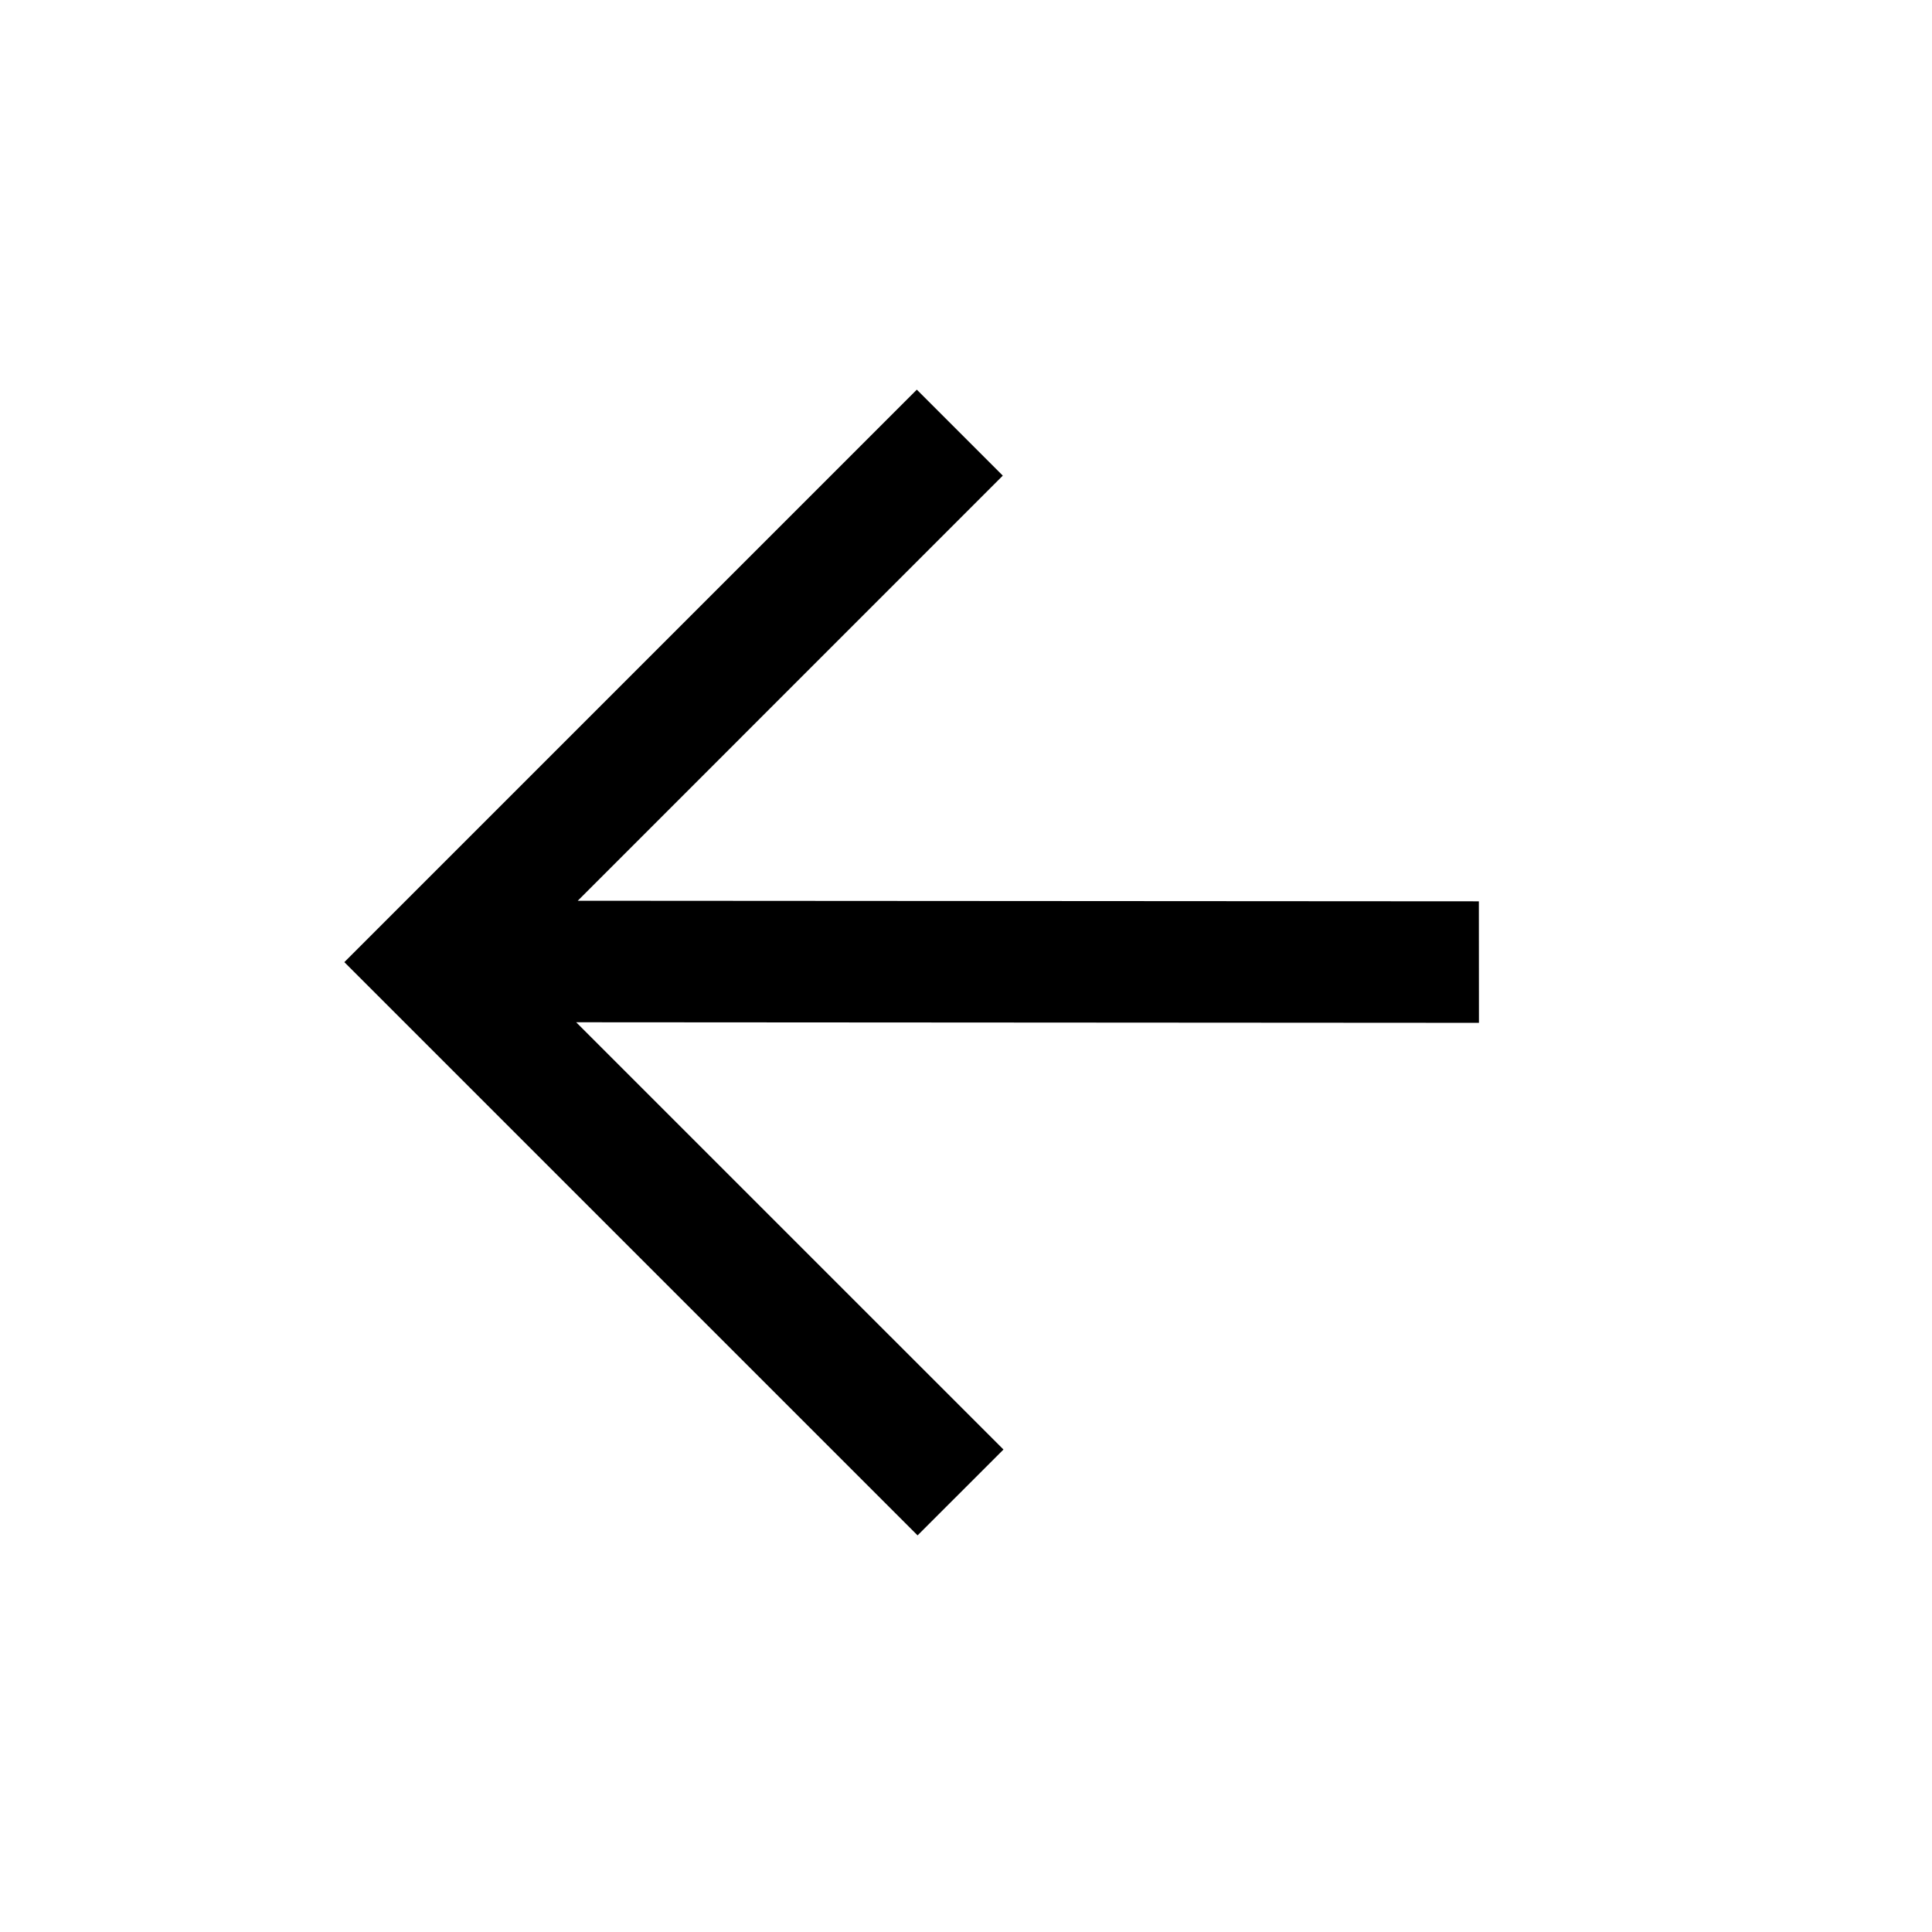
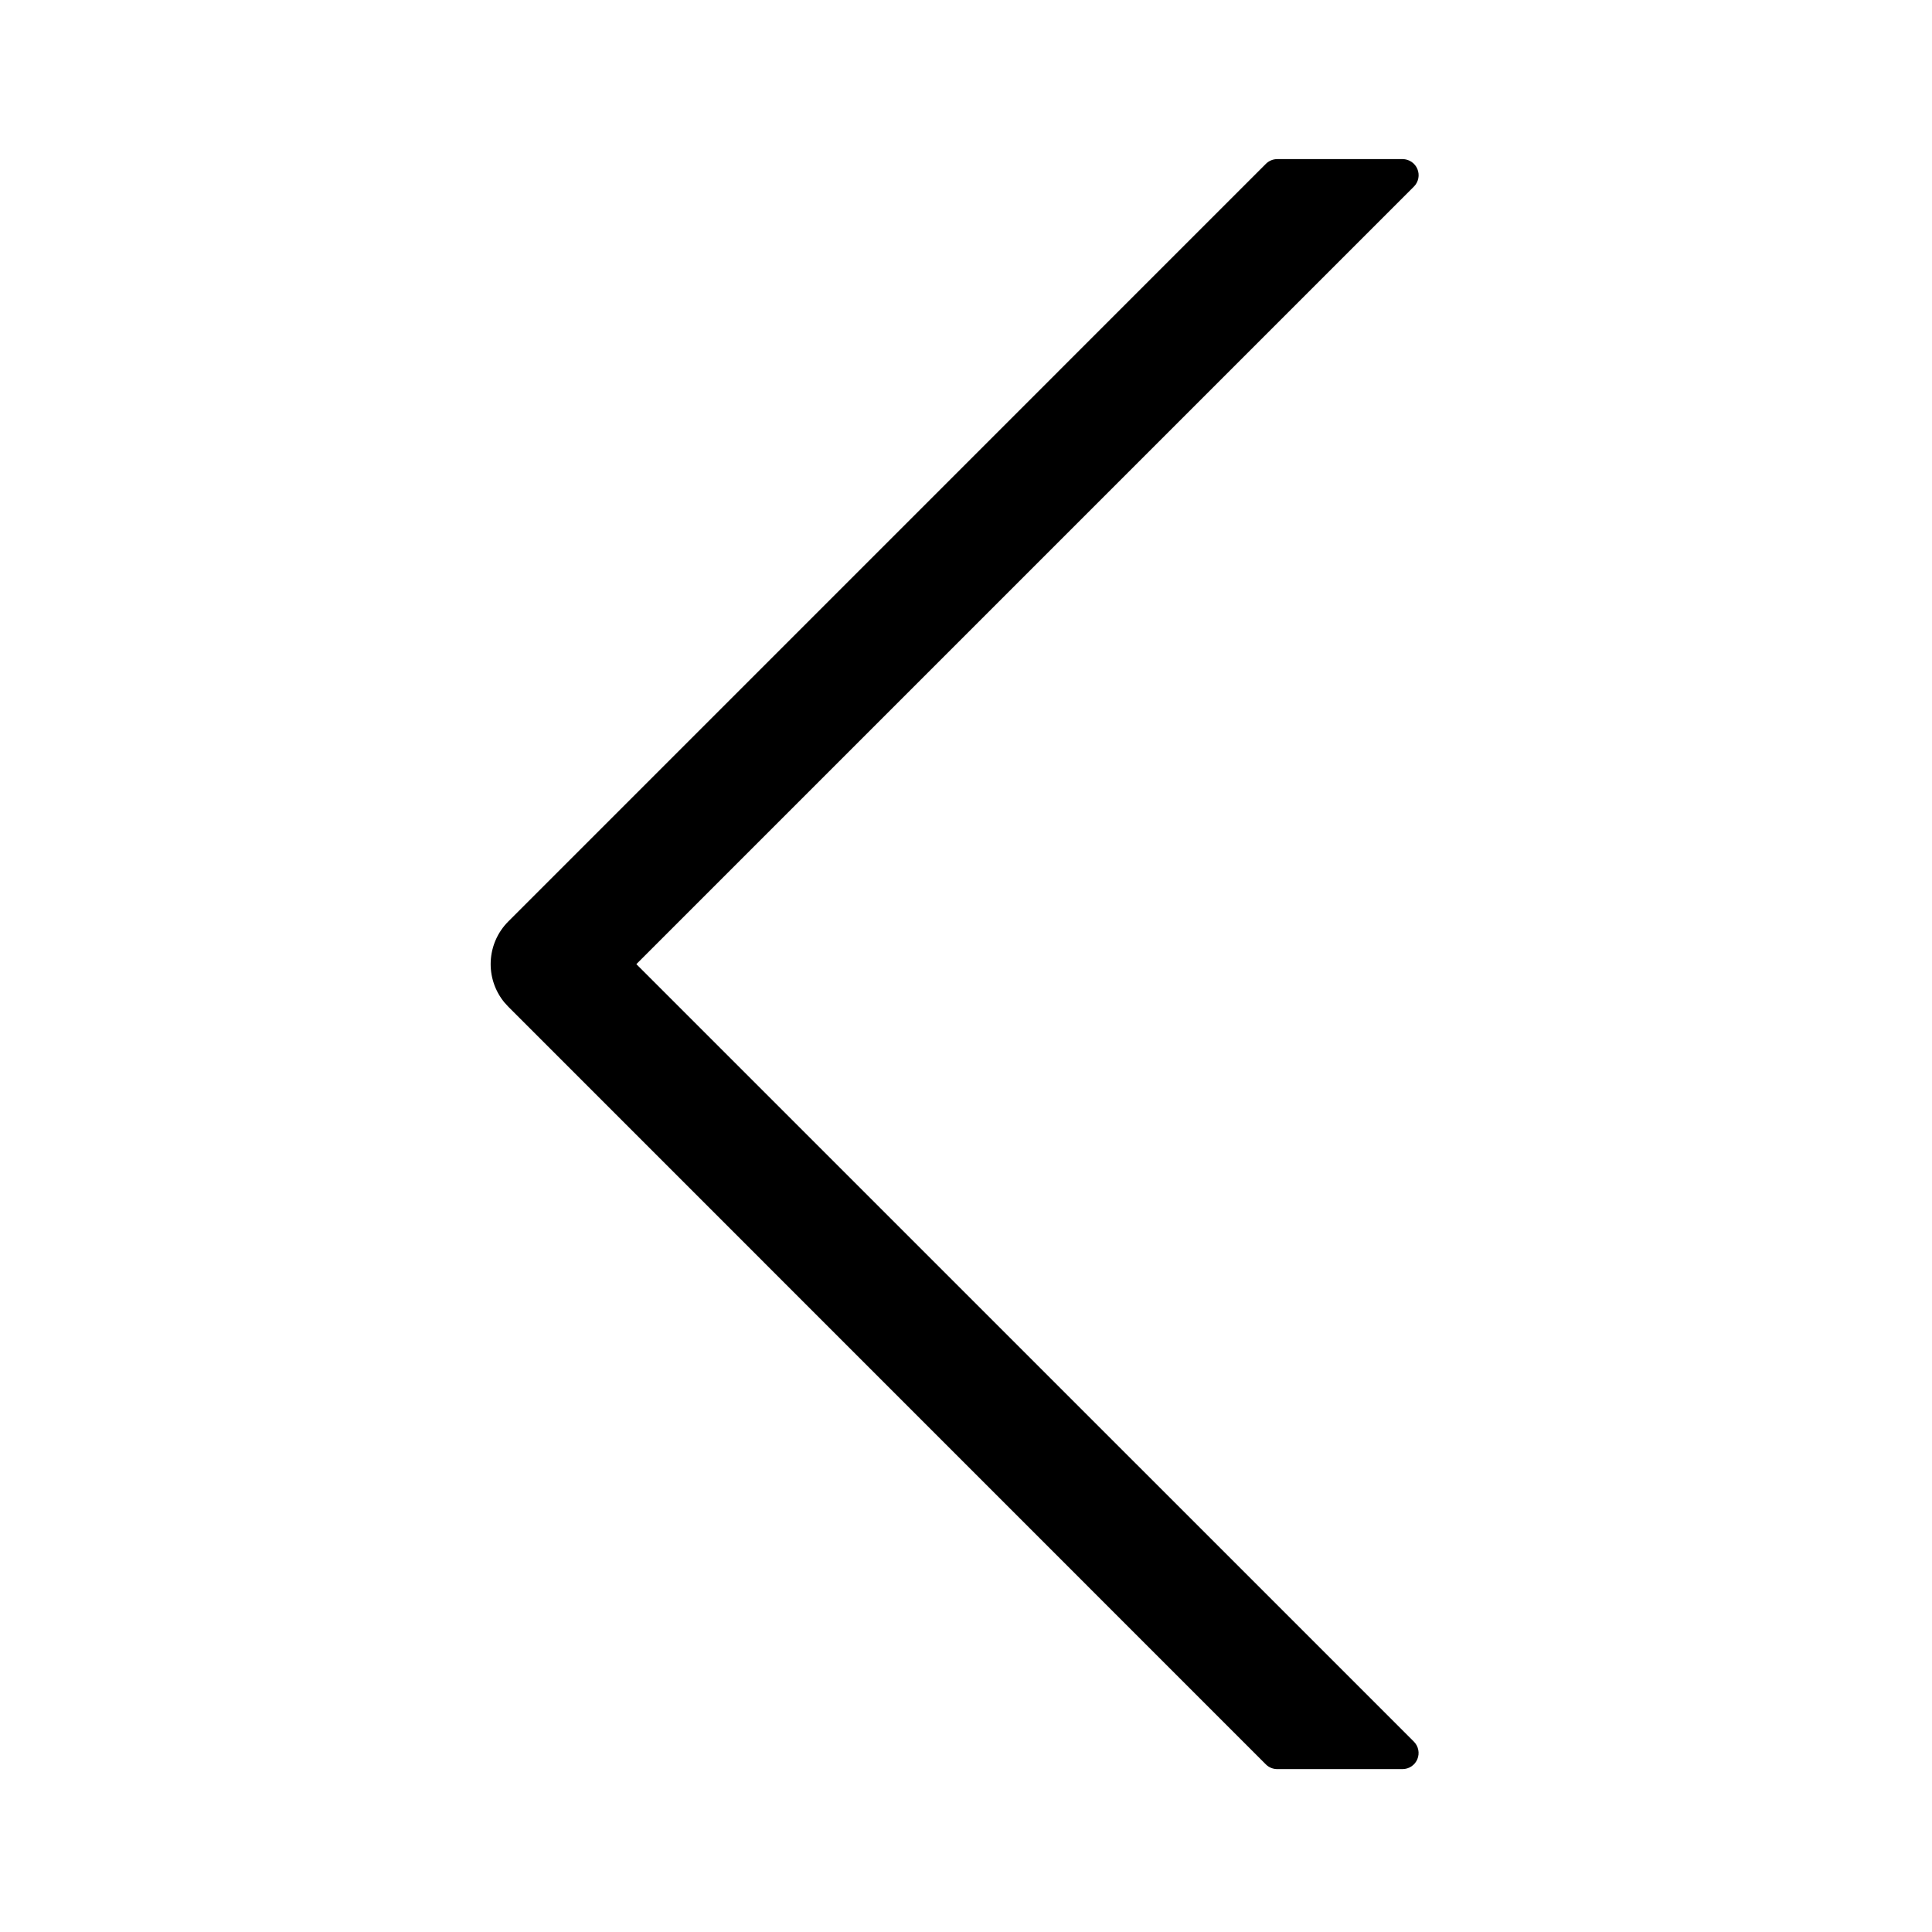
- <svg xmlns="http://www.w3.org/2000/svg" t="1666018178521" class="icon" viewBox="0 0 1024 1024" version="1.1" p-id="2538" width="200" height="200">
-   <path d="M783.872 542.123l-0.043-64.405-477.611-0.299 225.28-225.323-45.568-45.568L182.507 509.952l303.829 303.829 45.525-45.504-226.475-226.453 478.507 0.299z" p-id="2539" />
+ <svg xmlns="http://www.w3.org/2000/svg" t="1666189223306" class="icon" viewBox="0 0 1024 1024" version="1.1" p-id="2538" width="200" height="200">
+   <path d="M670.955 86.827L269.44 488.363a32 32 0 0 0-2.091 42.965l2.091 2.283L670.933 935.168a8.533 8.533 0 0 0 6.037 2.496h66.368a8.533 8.533 0 0 0 6.037-14.571L337.28 511.019 749.397 98.901a8.533 8.533 0 0 0-6.037-14.571h-66.347a8.533 8.533 0 0 0-6.059 2.496z" p-id="2539" />
</svg>
